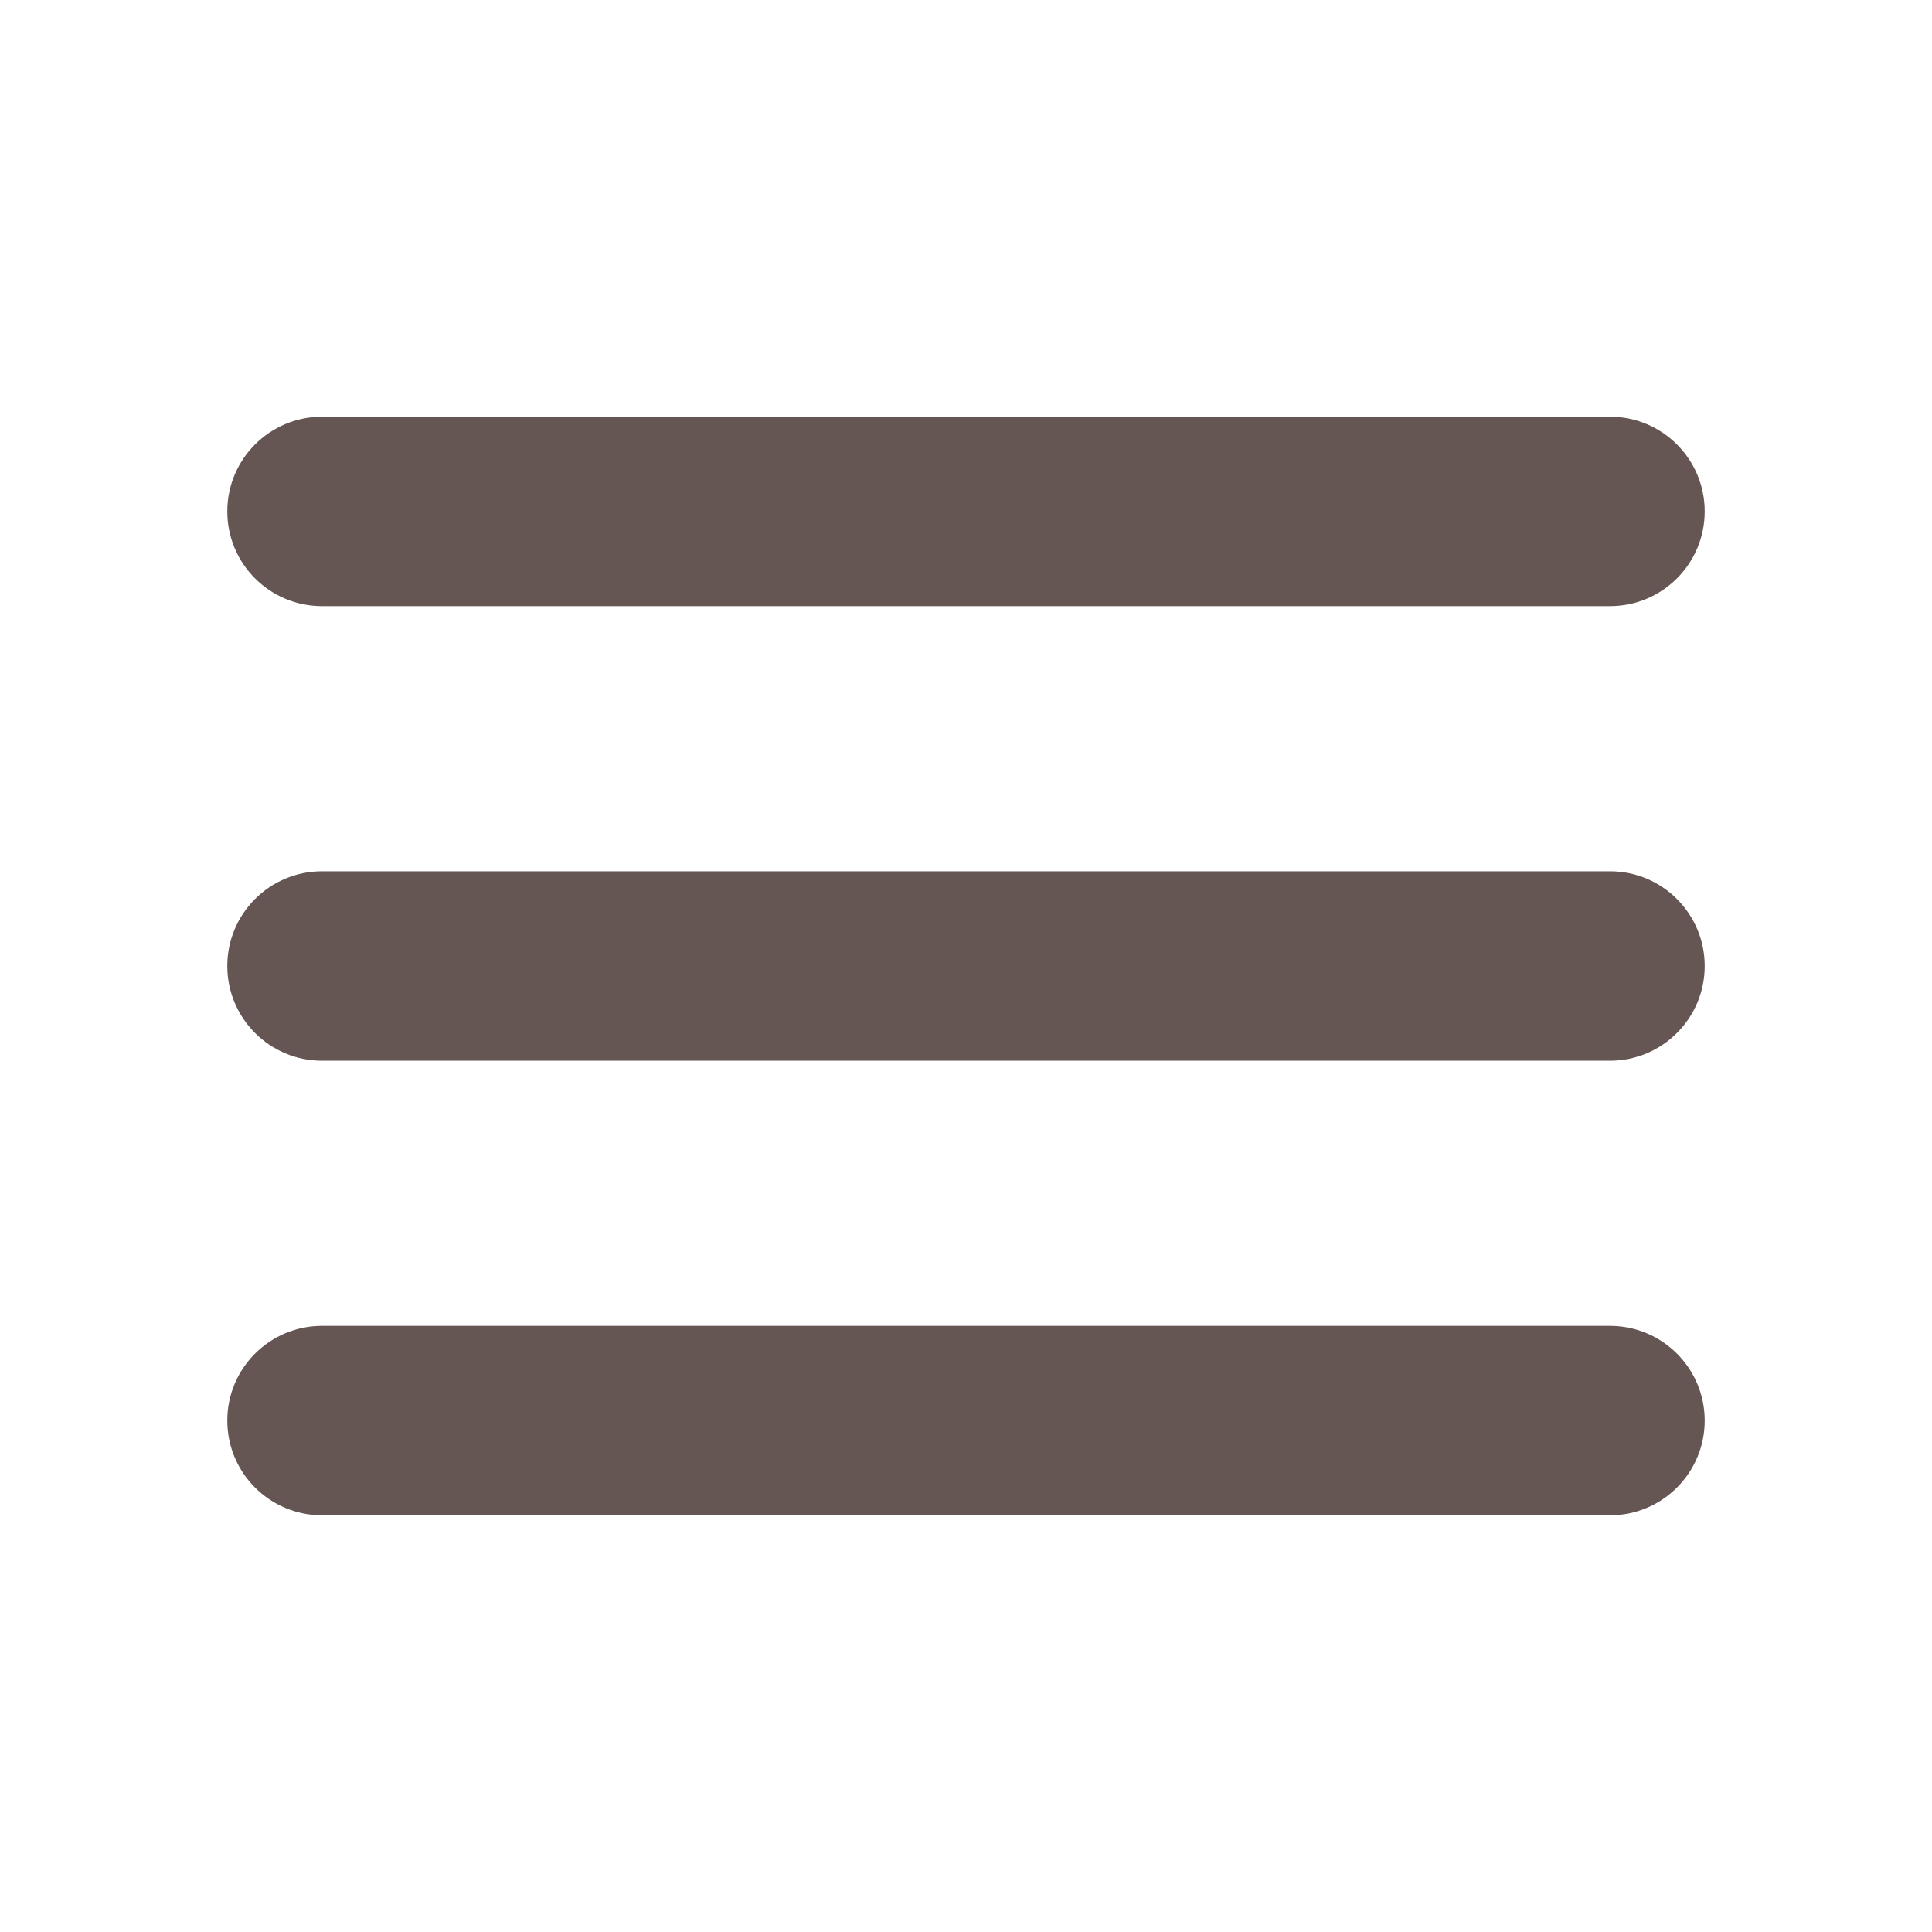
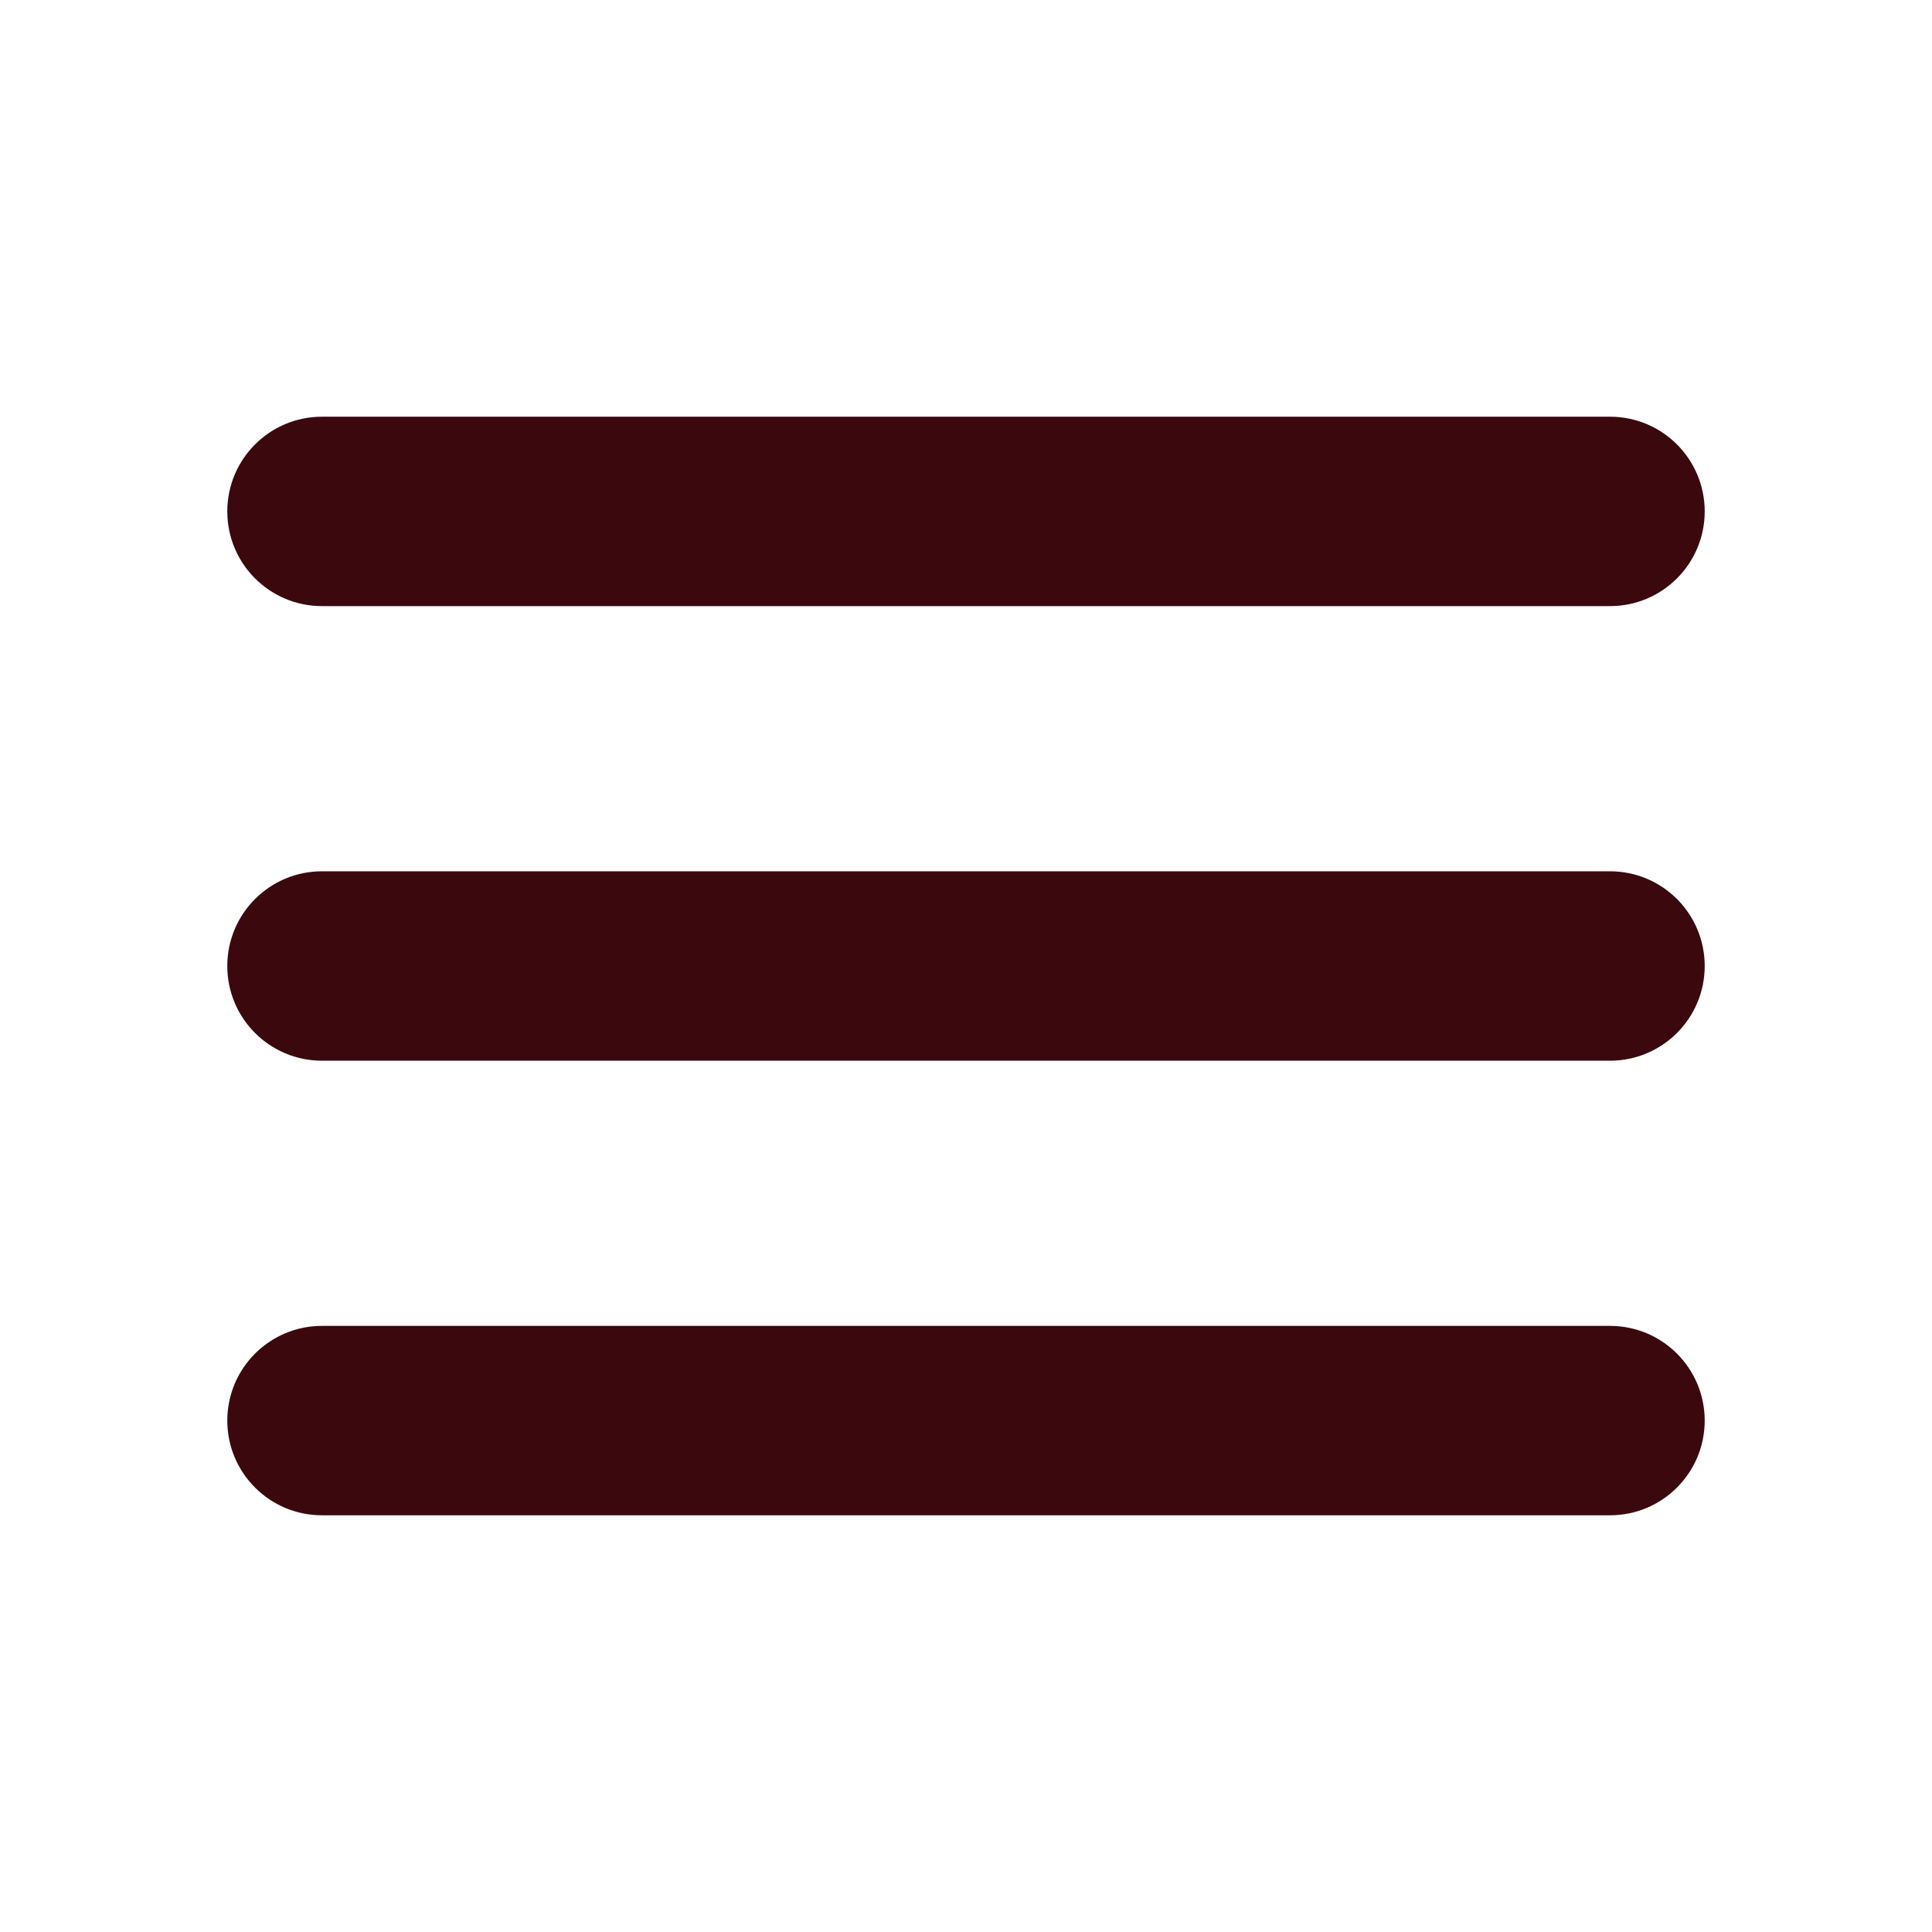
<svg xmlns="http://www.w3.org/2000/svg" width="51" height="51" viewBox="0 0 51 51" fill="none">
-   <rect x="6" y="11" width="39" height="5" rx="2.5" fill="#665653" />
-   <rect x="6" y="23" width="39" height="5" rx="2.5" fill="#665653" />
-   <rect x="6" y="35" width="39" height="5" rx="2.5" fill="#665653" />
+   <path d="M42.5 11H8.5C7.119 11 6 12.119 6 13.5C6 14.881 7.119 16 8.5 16H42.5C43.881 16 45 14.881 45 13.5C45 12.119 43.881 11 42.5 11Z" fill="#3B090D" />
+   <path d="M42.5 23H8.5C7.119 23 6 24.119 6 25.5C6 26.881 7.119 28 8.5 28H42.5C43.881 28 45 26.881 45 25.5C45 24.119 43.881 23 42.5 23Z" fill="#3B090D" />
+   <path d="M42.5 35H8.5C7.119 35 6 36.119 6 37.5C6 38.881 7.119 40 8.5 40H42.5C43.881 40 45 38.881 45 37.5C45 36.119 43.881 35 42.5 35Z" fill="#3B090D" />
</svg>
